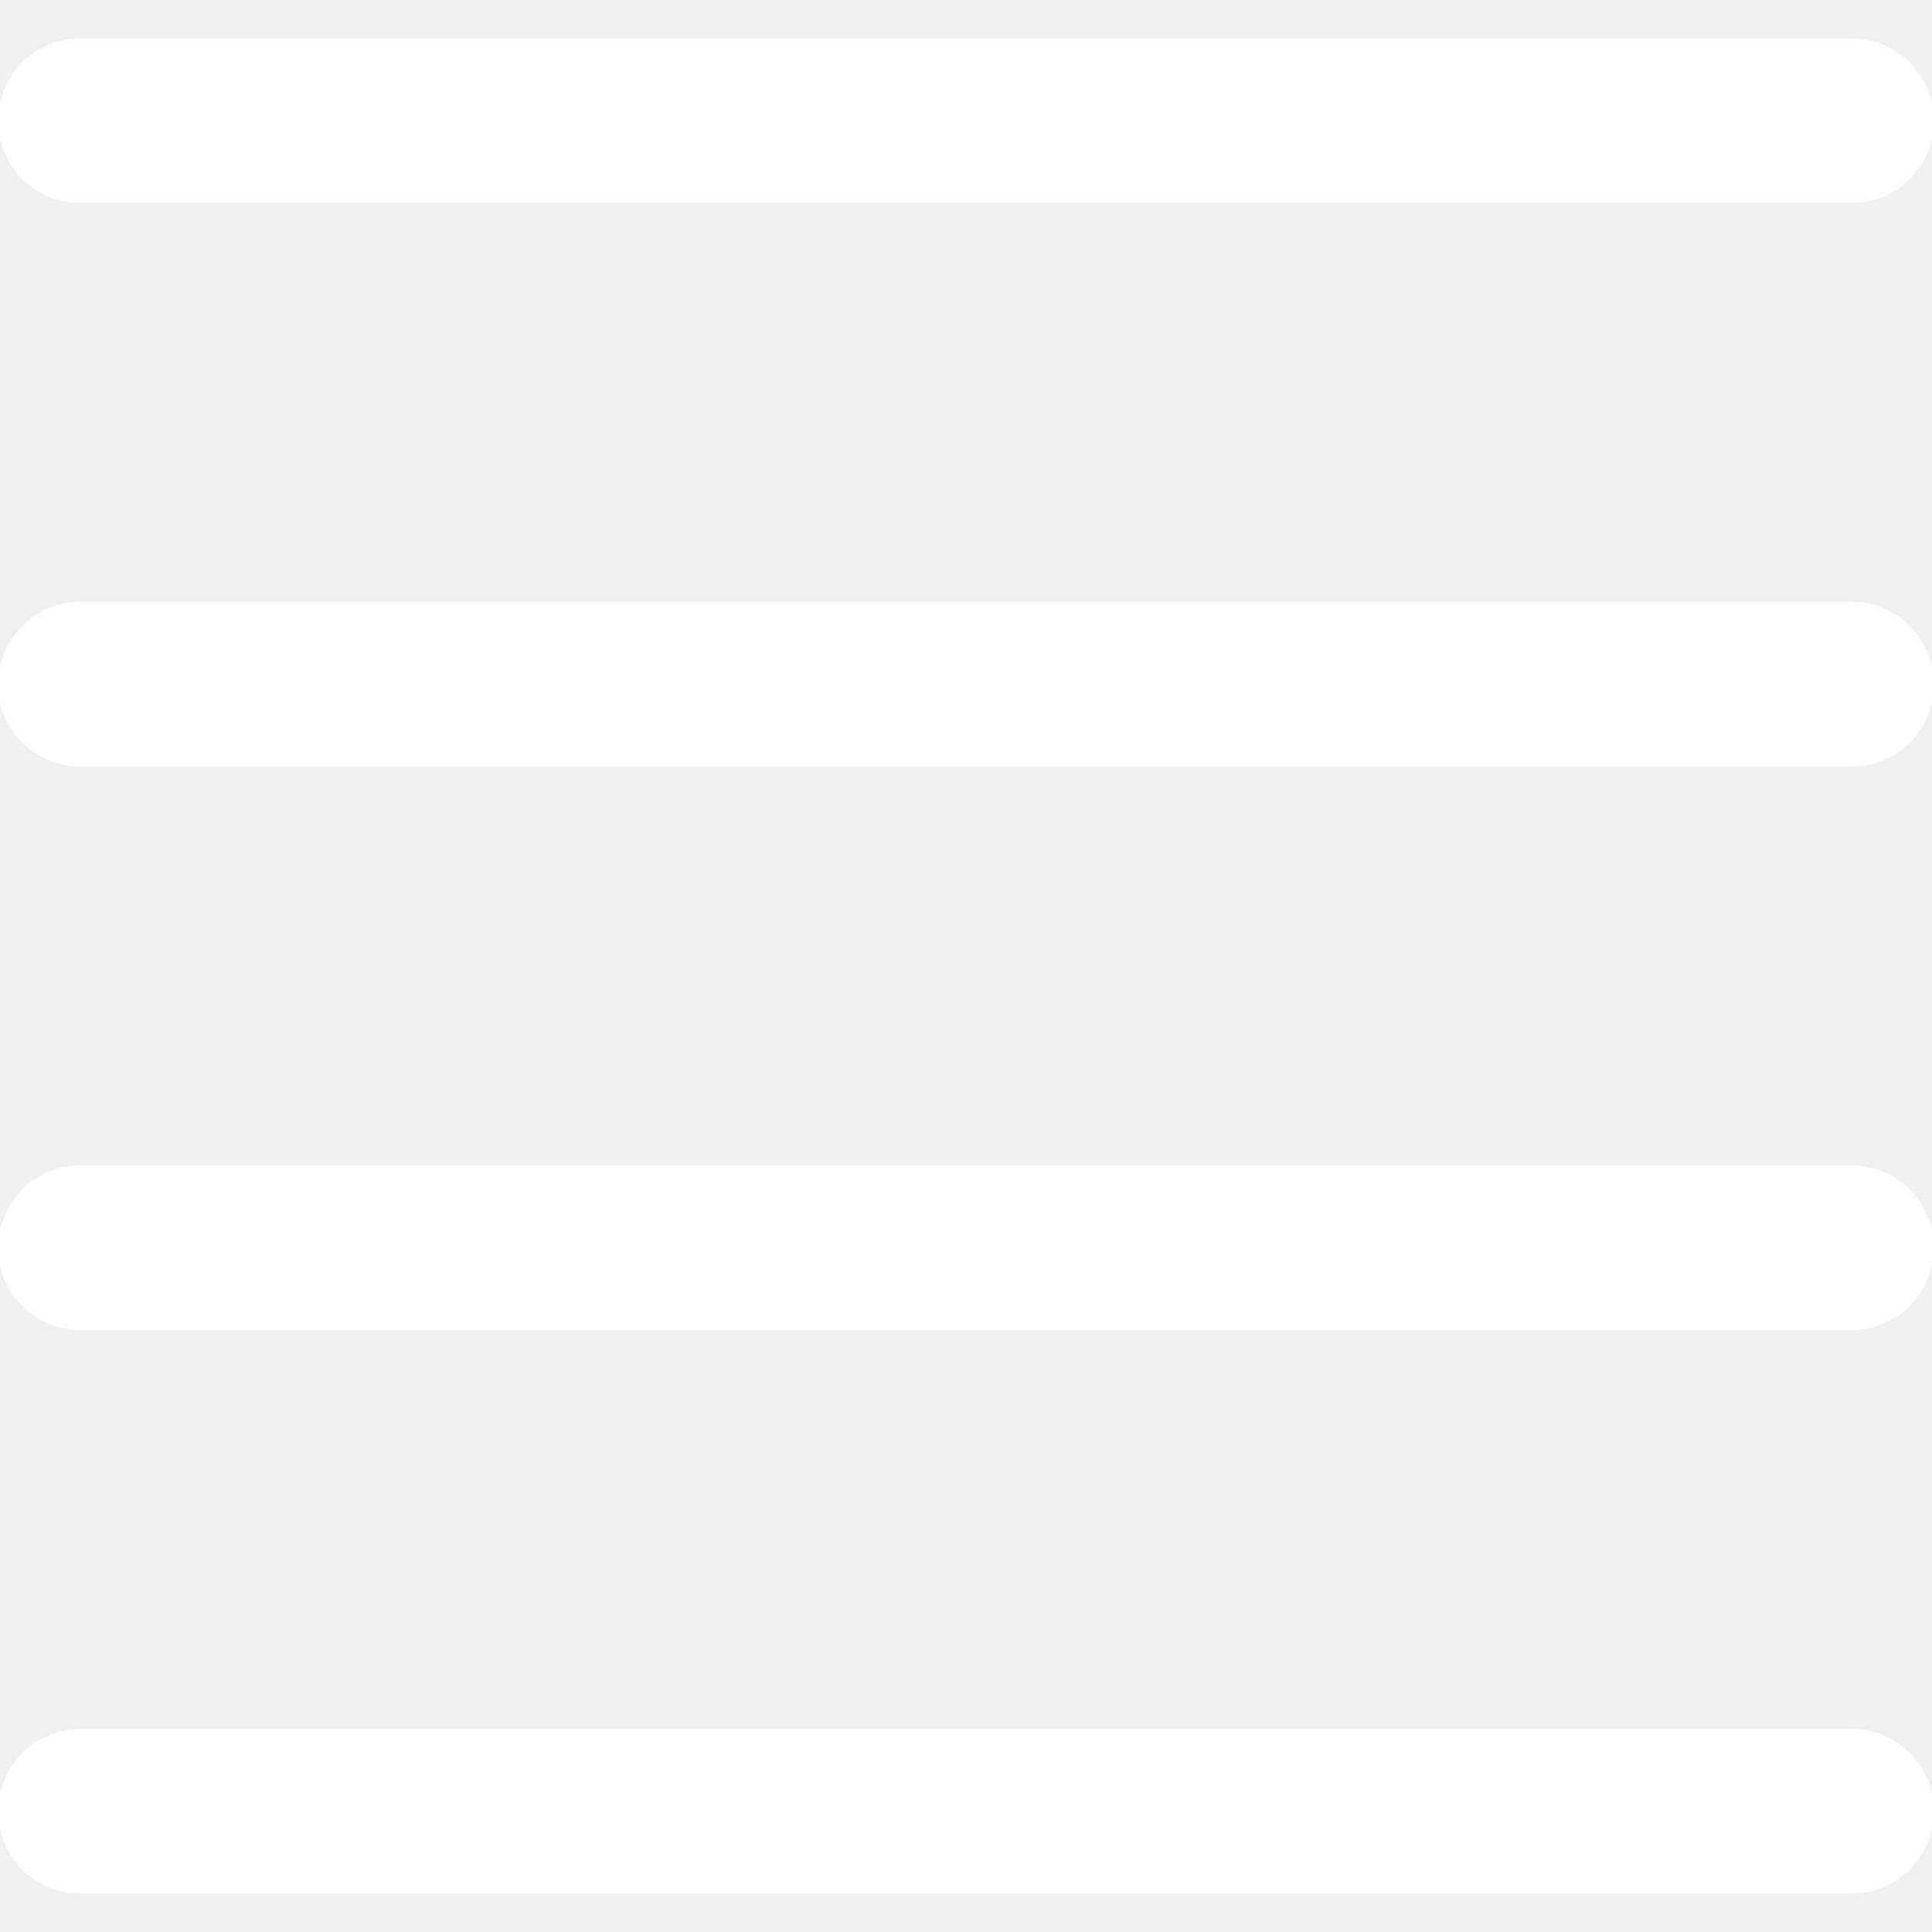
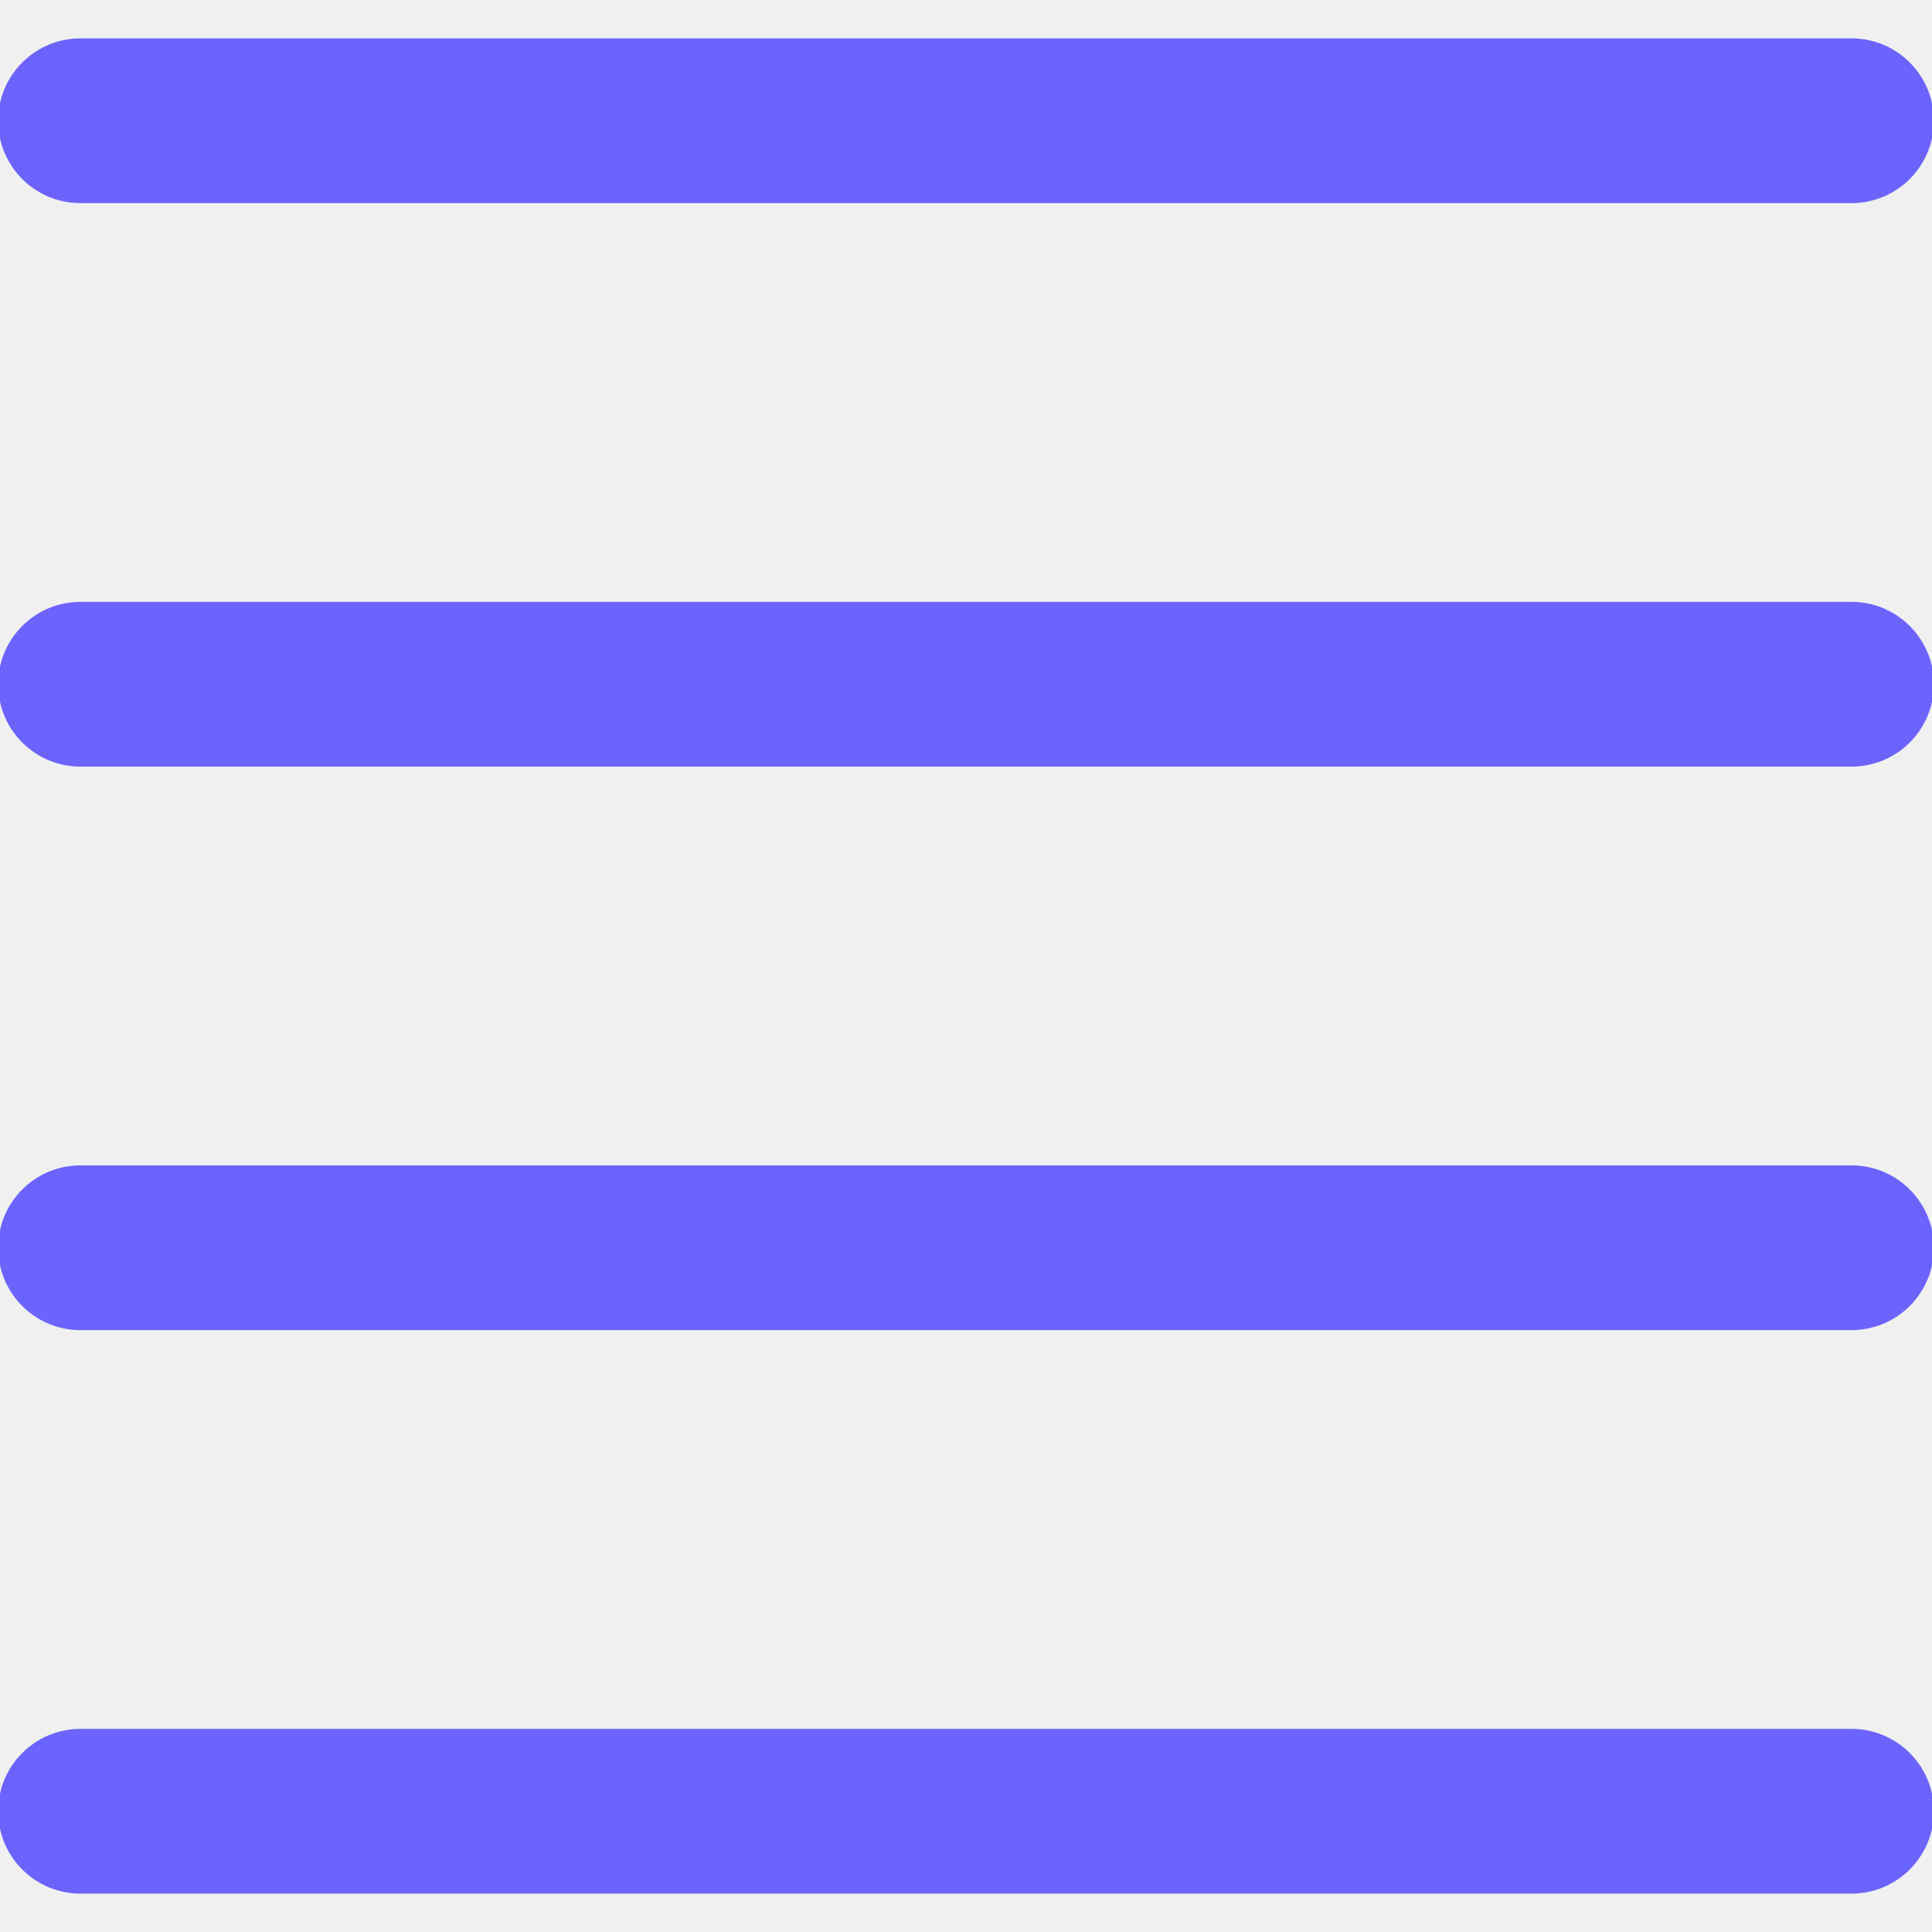
<svg xmlns="http://www.w3.org/2000/svg" version="1.1" id="Capa_1" x="0px" y="0px" viewBox="0 0 512 512" style="enable-background:new 0 0 512 512;" xml:space="preserve">
-   <g transform="translate(1 1)" fill="#fff" stroke="#fff">
+   <g transform="translate(1 1)" fill="#6c63ff" stroke="#6c63ff">
    <path d="M20.333,52.333h469.333C501.449,52.333,511,42.782,511,31c0-11.782-9.551-21.333-21.333-21.333H20.333     C8.551,9.667-1,19.218-1,31C-1,42.782,8.551,52.333,20.333,52.333z" />
    <path d="M489.667,457.667H20.333C8.551,457.667-1,467.218-1,479s9.551,21.333,21.333,21.333h469.333     c11.782,0,21.333-9.551,21.333-21.333S501.449,457.667,489.667,457.667z" />
    <path d="M489.667,308.333H20.333C8.551,308.333-1,317.885-1,329.667C-1,341.449,8.551,351,20.333,351h469.333     c11.782,0,21.333-9.551,21.333-21.333C511,317.885,501.449,308.333,489.667,308.333z" />
    <path d="M489.667,159H20.333C8.551,159-1,168.551-1,180.333c0,11.782,9.551,21.333,21.333,21.333h469.333     c11.782,0,21.333-9.551,21.333-21.333C511,168.551,501.449,159,489.667,159z" />
  </g>
</svg>
